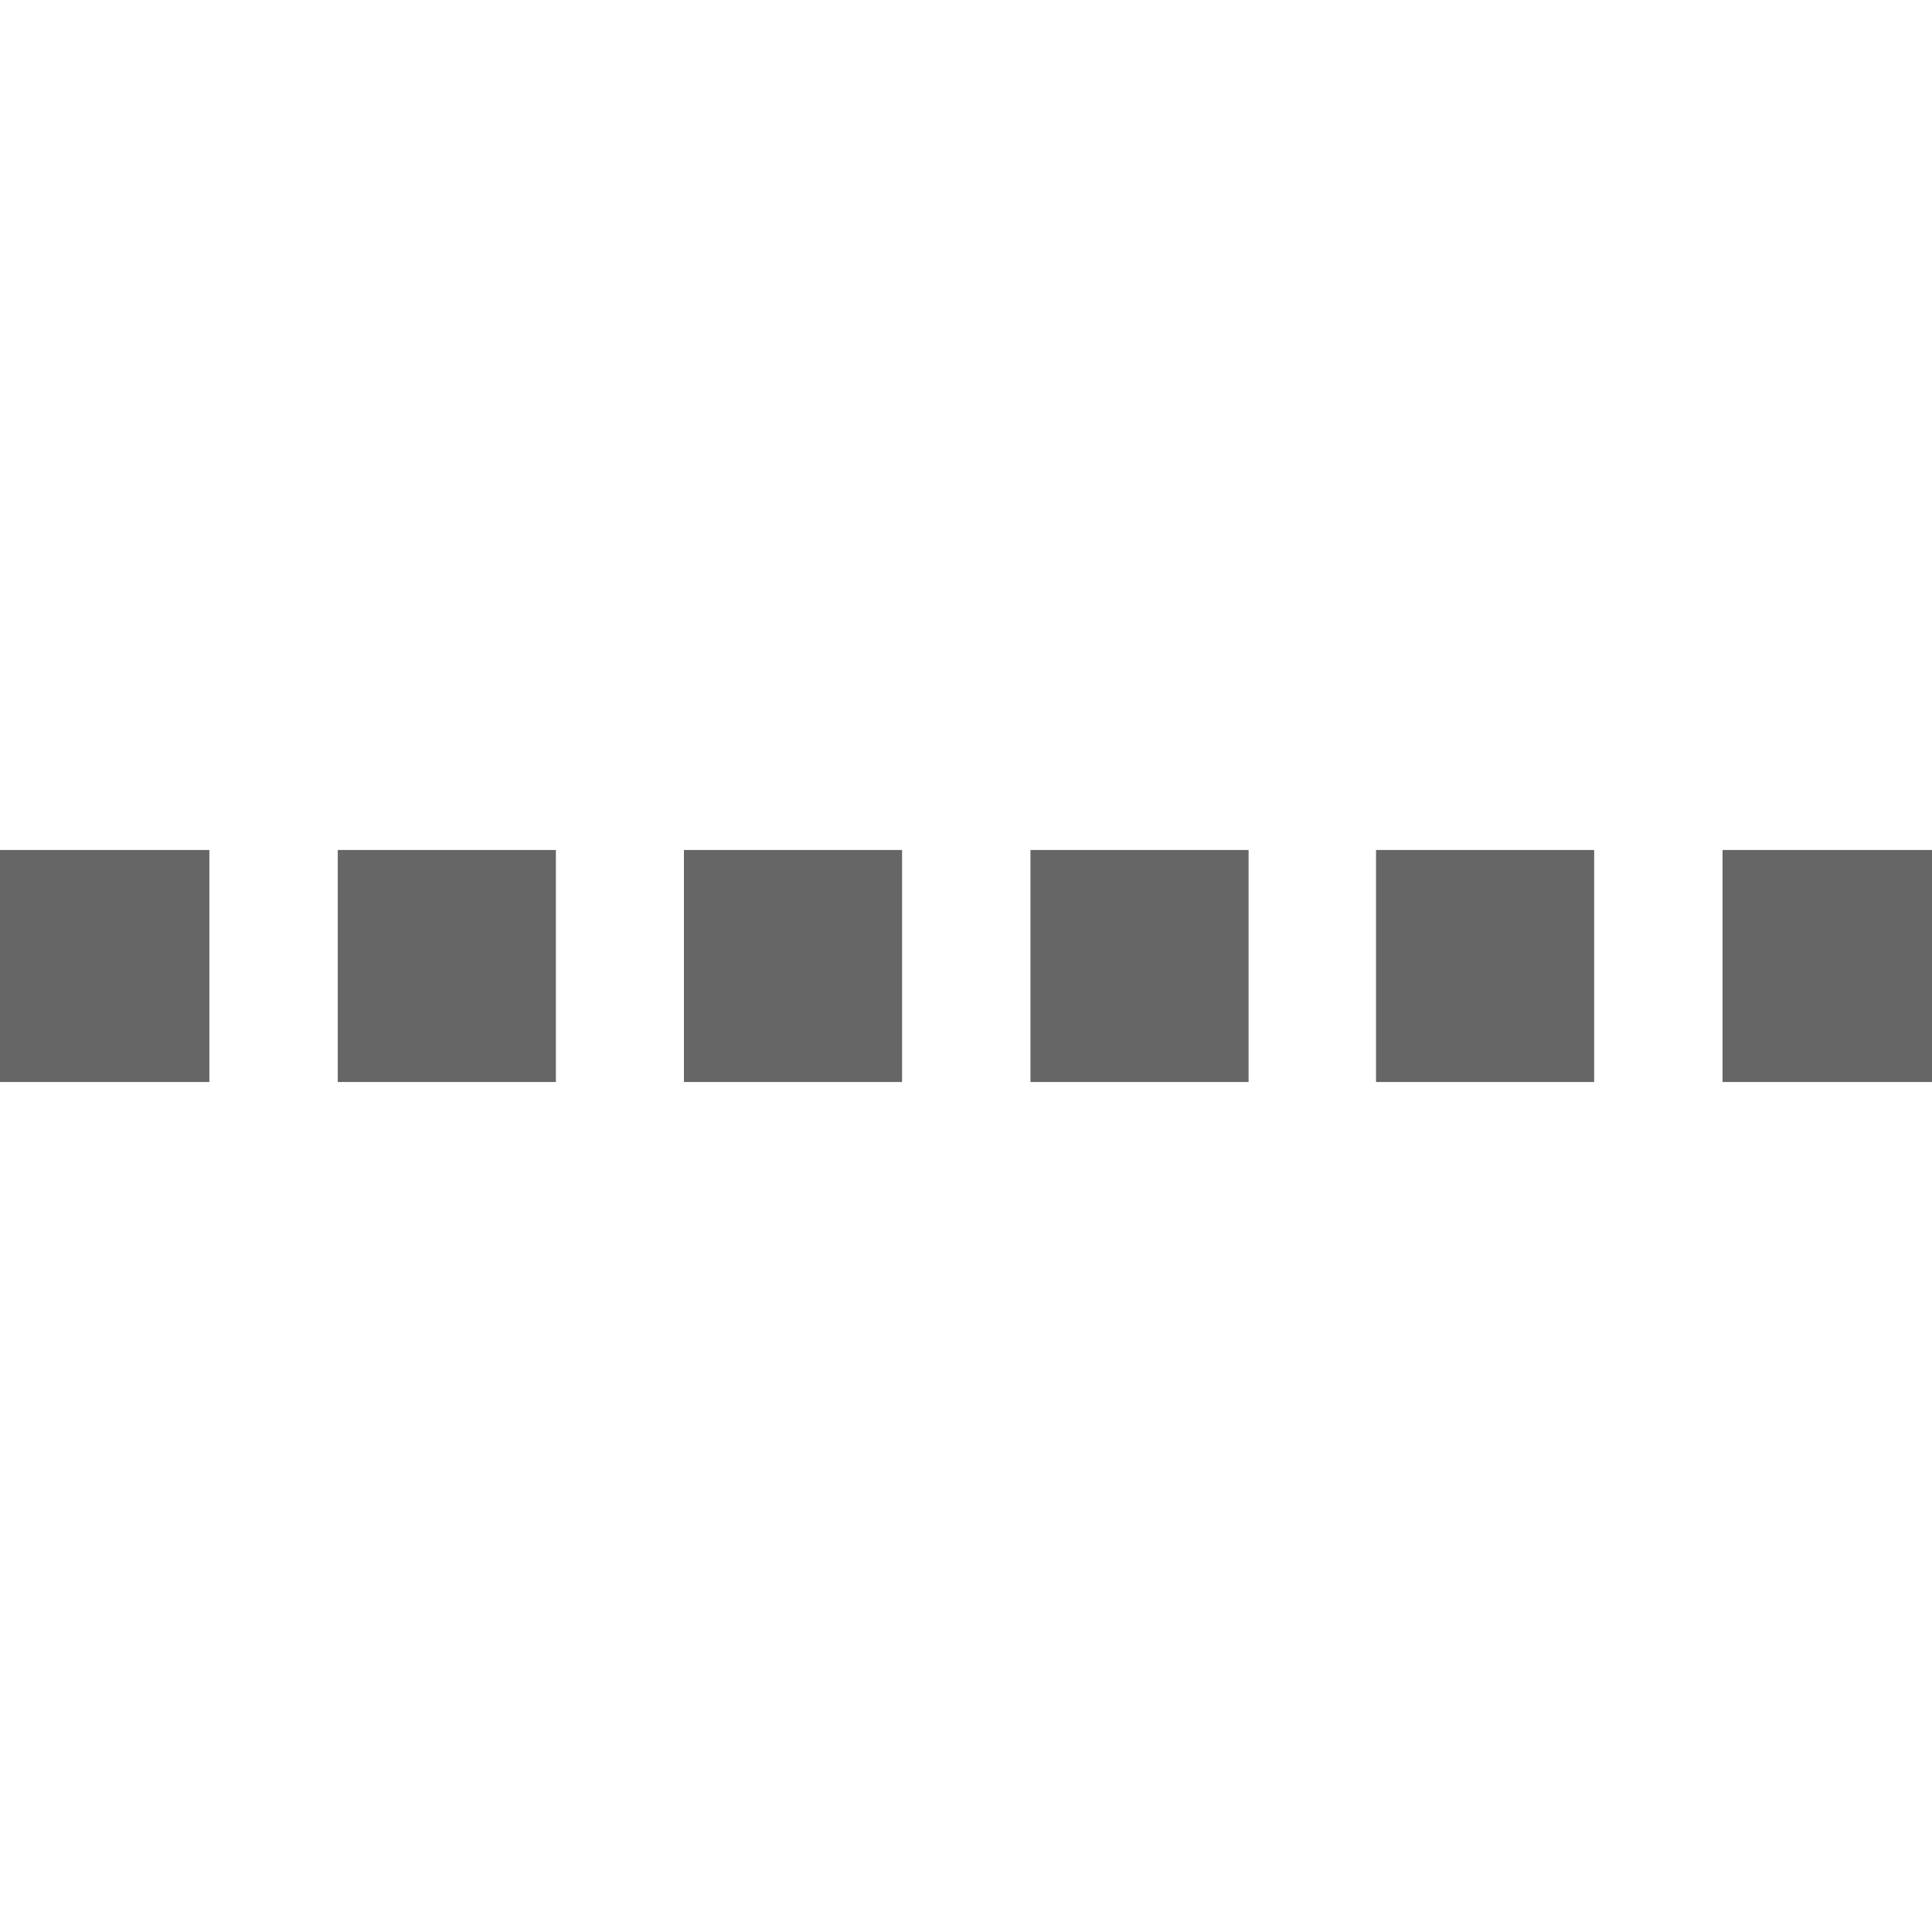
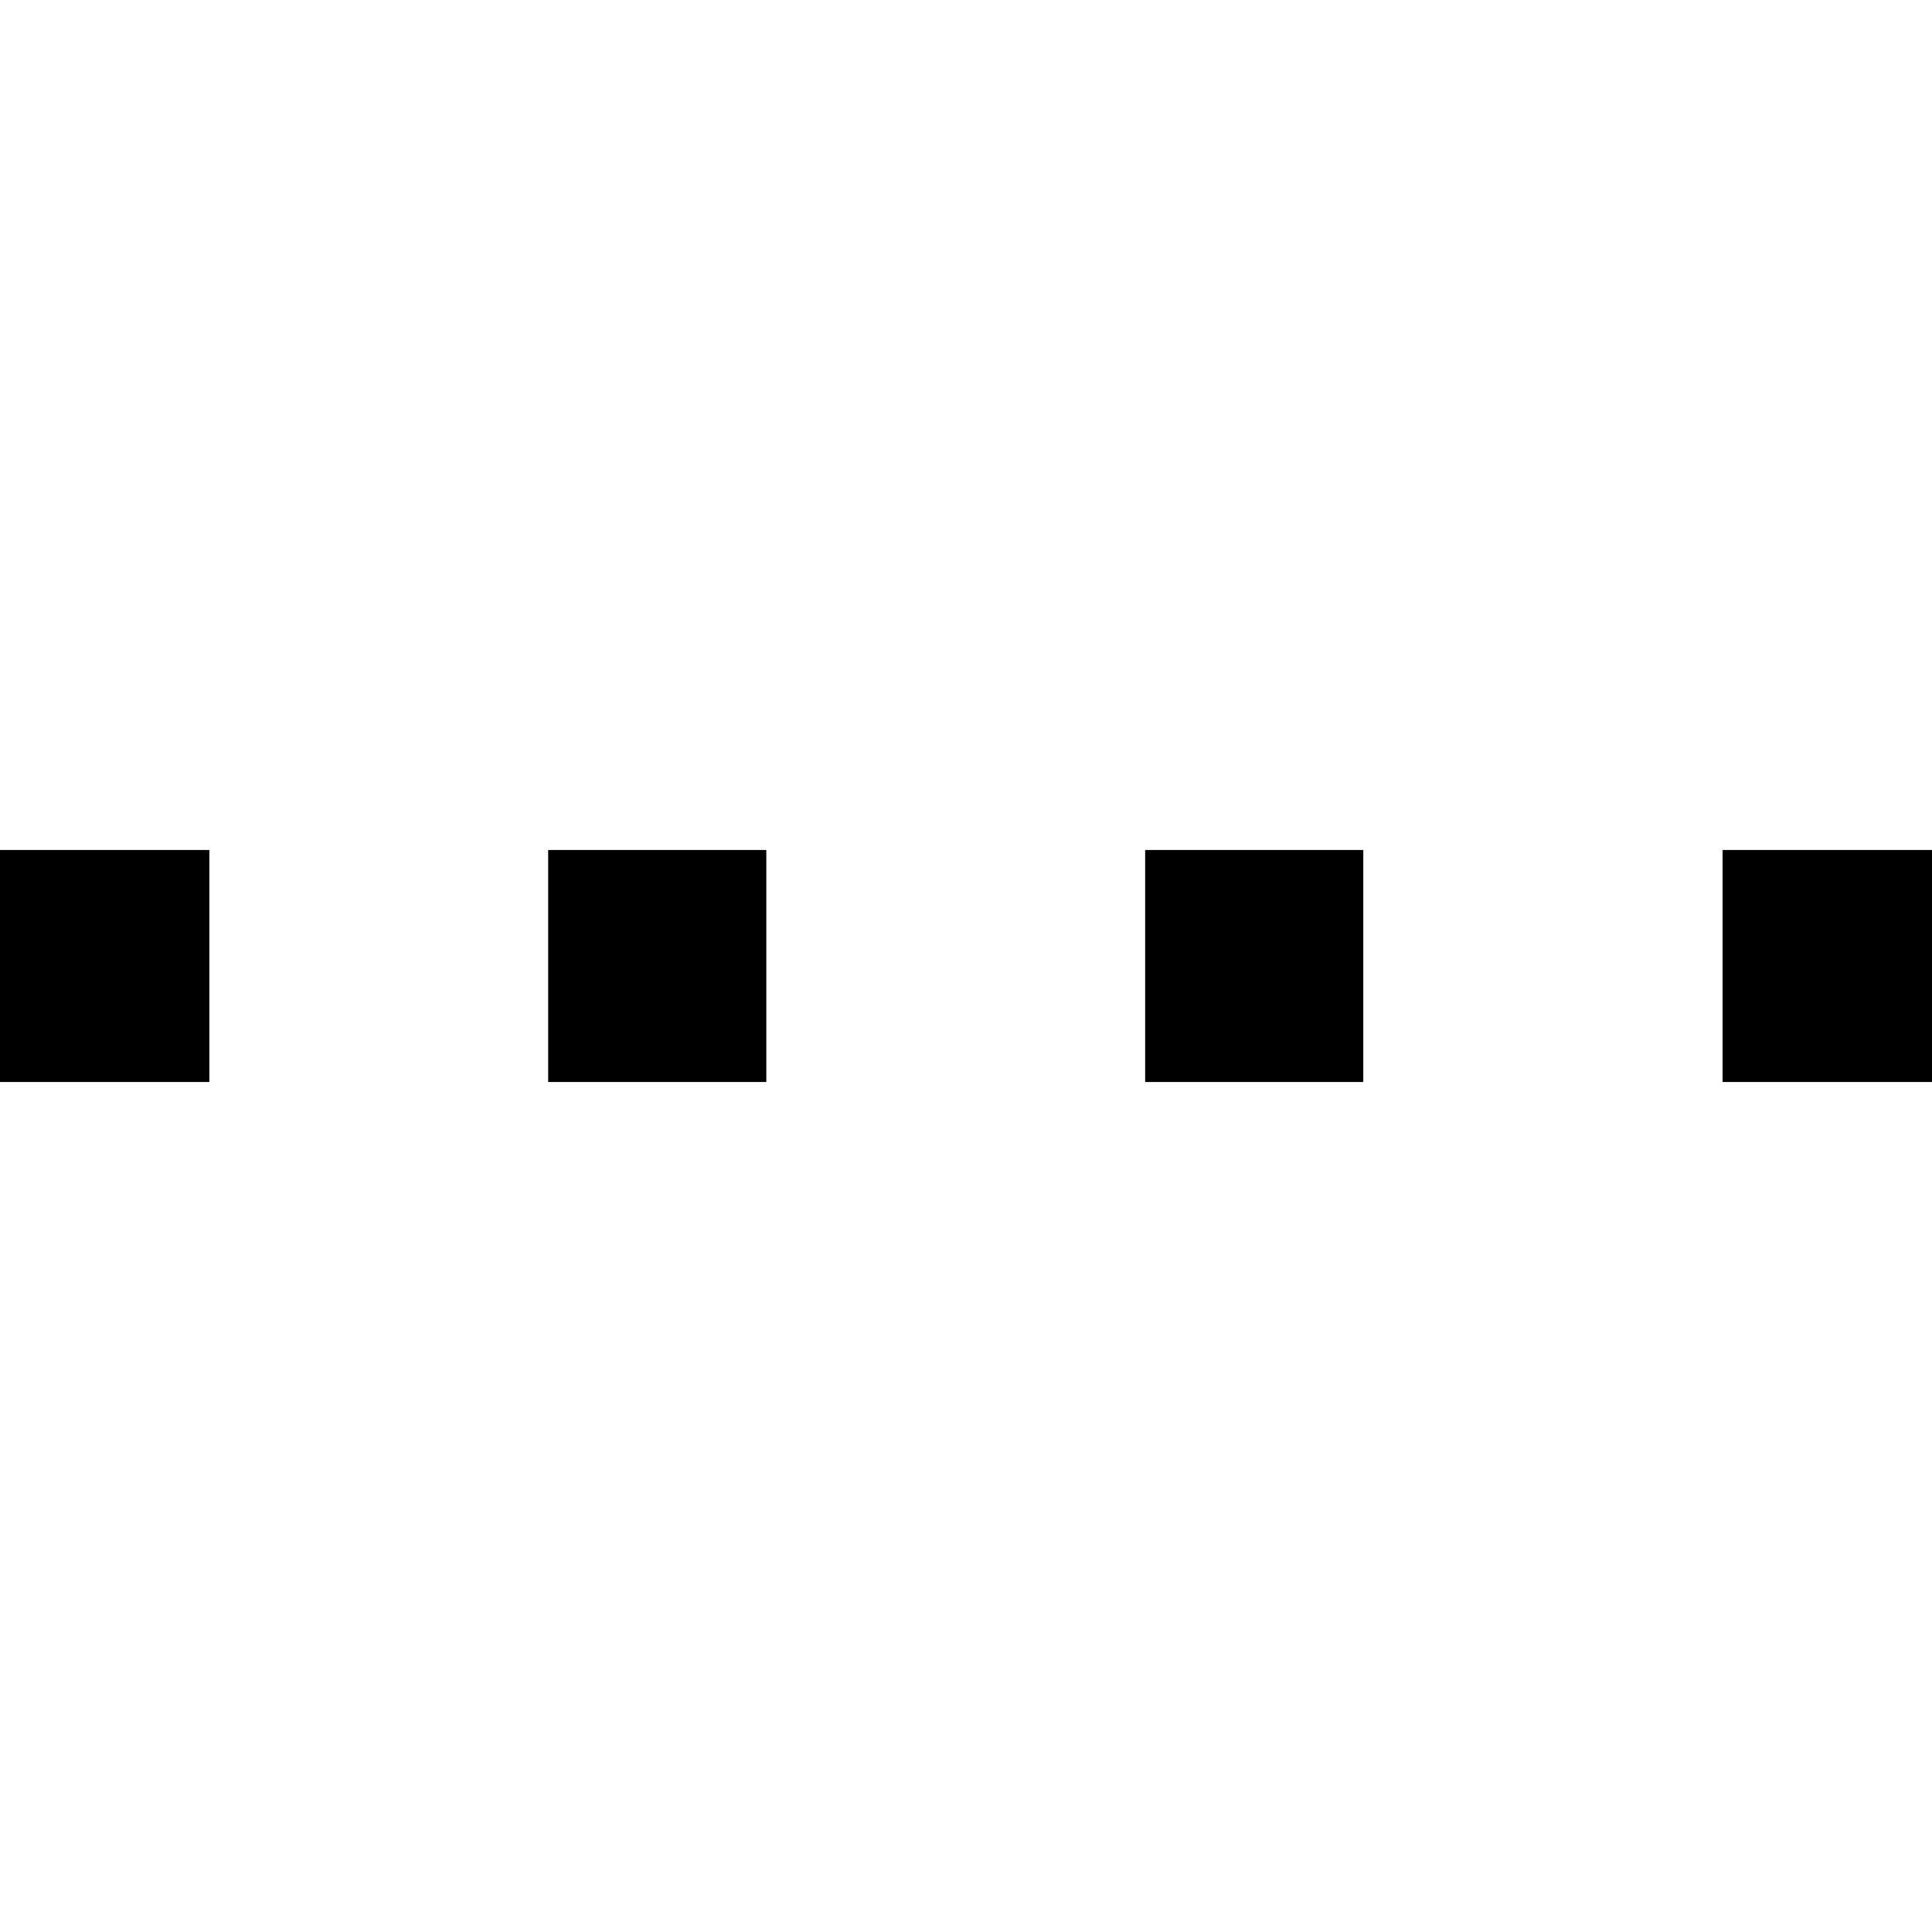
- <svg xmlns="http://www.w3.org/2000/svg" height="22" width="22">
-   <g style="fill:#666;fill-opacity:1">
-     <path style="fill:#666;fill-opacity:1;stroke:#000;stroke-width:0;stroke-linecap:square;stroke-linejoin:miter;stroke-miterlimit:4;stroke-dasharray:none;stroke-opacity:1" d="M1.102 1040.041h2.484v2.642H1.102zm3.946 0h2.484v2.642H5.048zm3.942 0h2.484v2.642H8.99zm3.946 0h2.484v2.642h-2.484zm3.935 0h2.484v2.642h-2.484zm3.946 0h2.484v2.642h-2.484z" transform="translate(-1.202 -1030.362)" />
+ <svg xmlns="http://www.w3.org/2000/svg" height="22" width="22" version="1.1" id="svg6">
+   <defs id="defs10" />
+   <g style="fill:#000000;fill-opacity:1" id="g4">
+     <path id="path2" style="fill:#000000;fill-opacity:1;stroke:#000000;stroke-width:0;stroke-linecap:square;stroke-linejoin:miter;stroke-miterlimit:4;stroke-dasharray:none;stroke-opacity:1" d="m 1.102,1040.041 h 2.484 v 2.642 H 1.102 Z m 6.342,0 h 2.484 v 2.642 h -2.484 z m 6.798,0 h 2.484 v 2.642 h -2.484 z m 6.575,0 h 2.484 v 2.642 h -2.484 z" transform="translate(-1.202,-1030.362)" />
  </g>
</svg>
